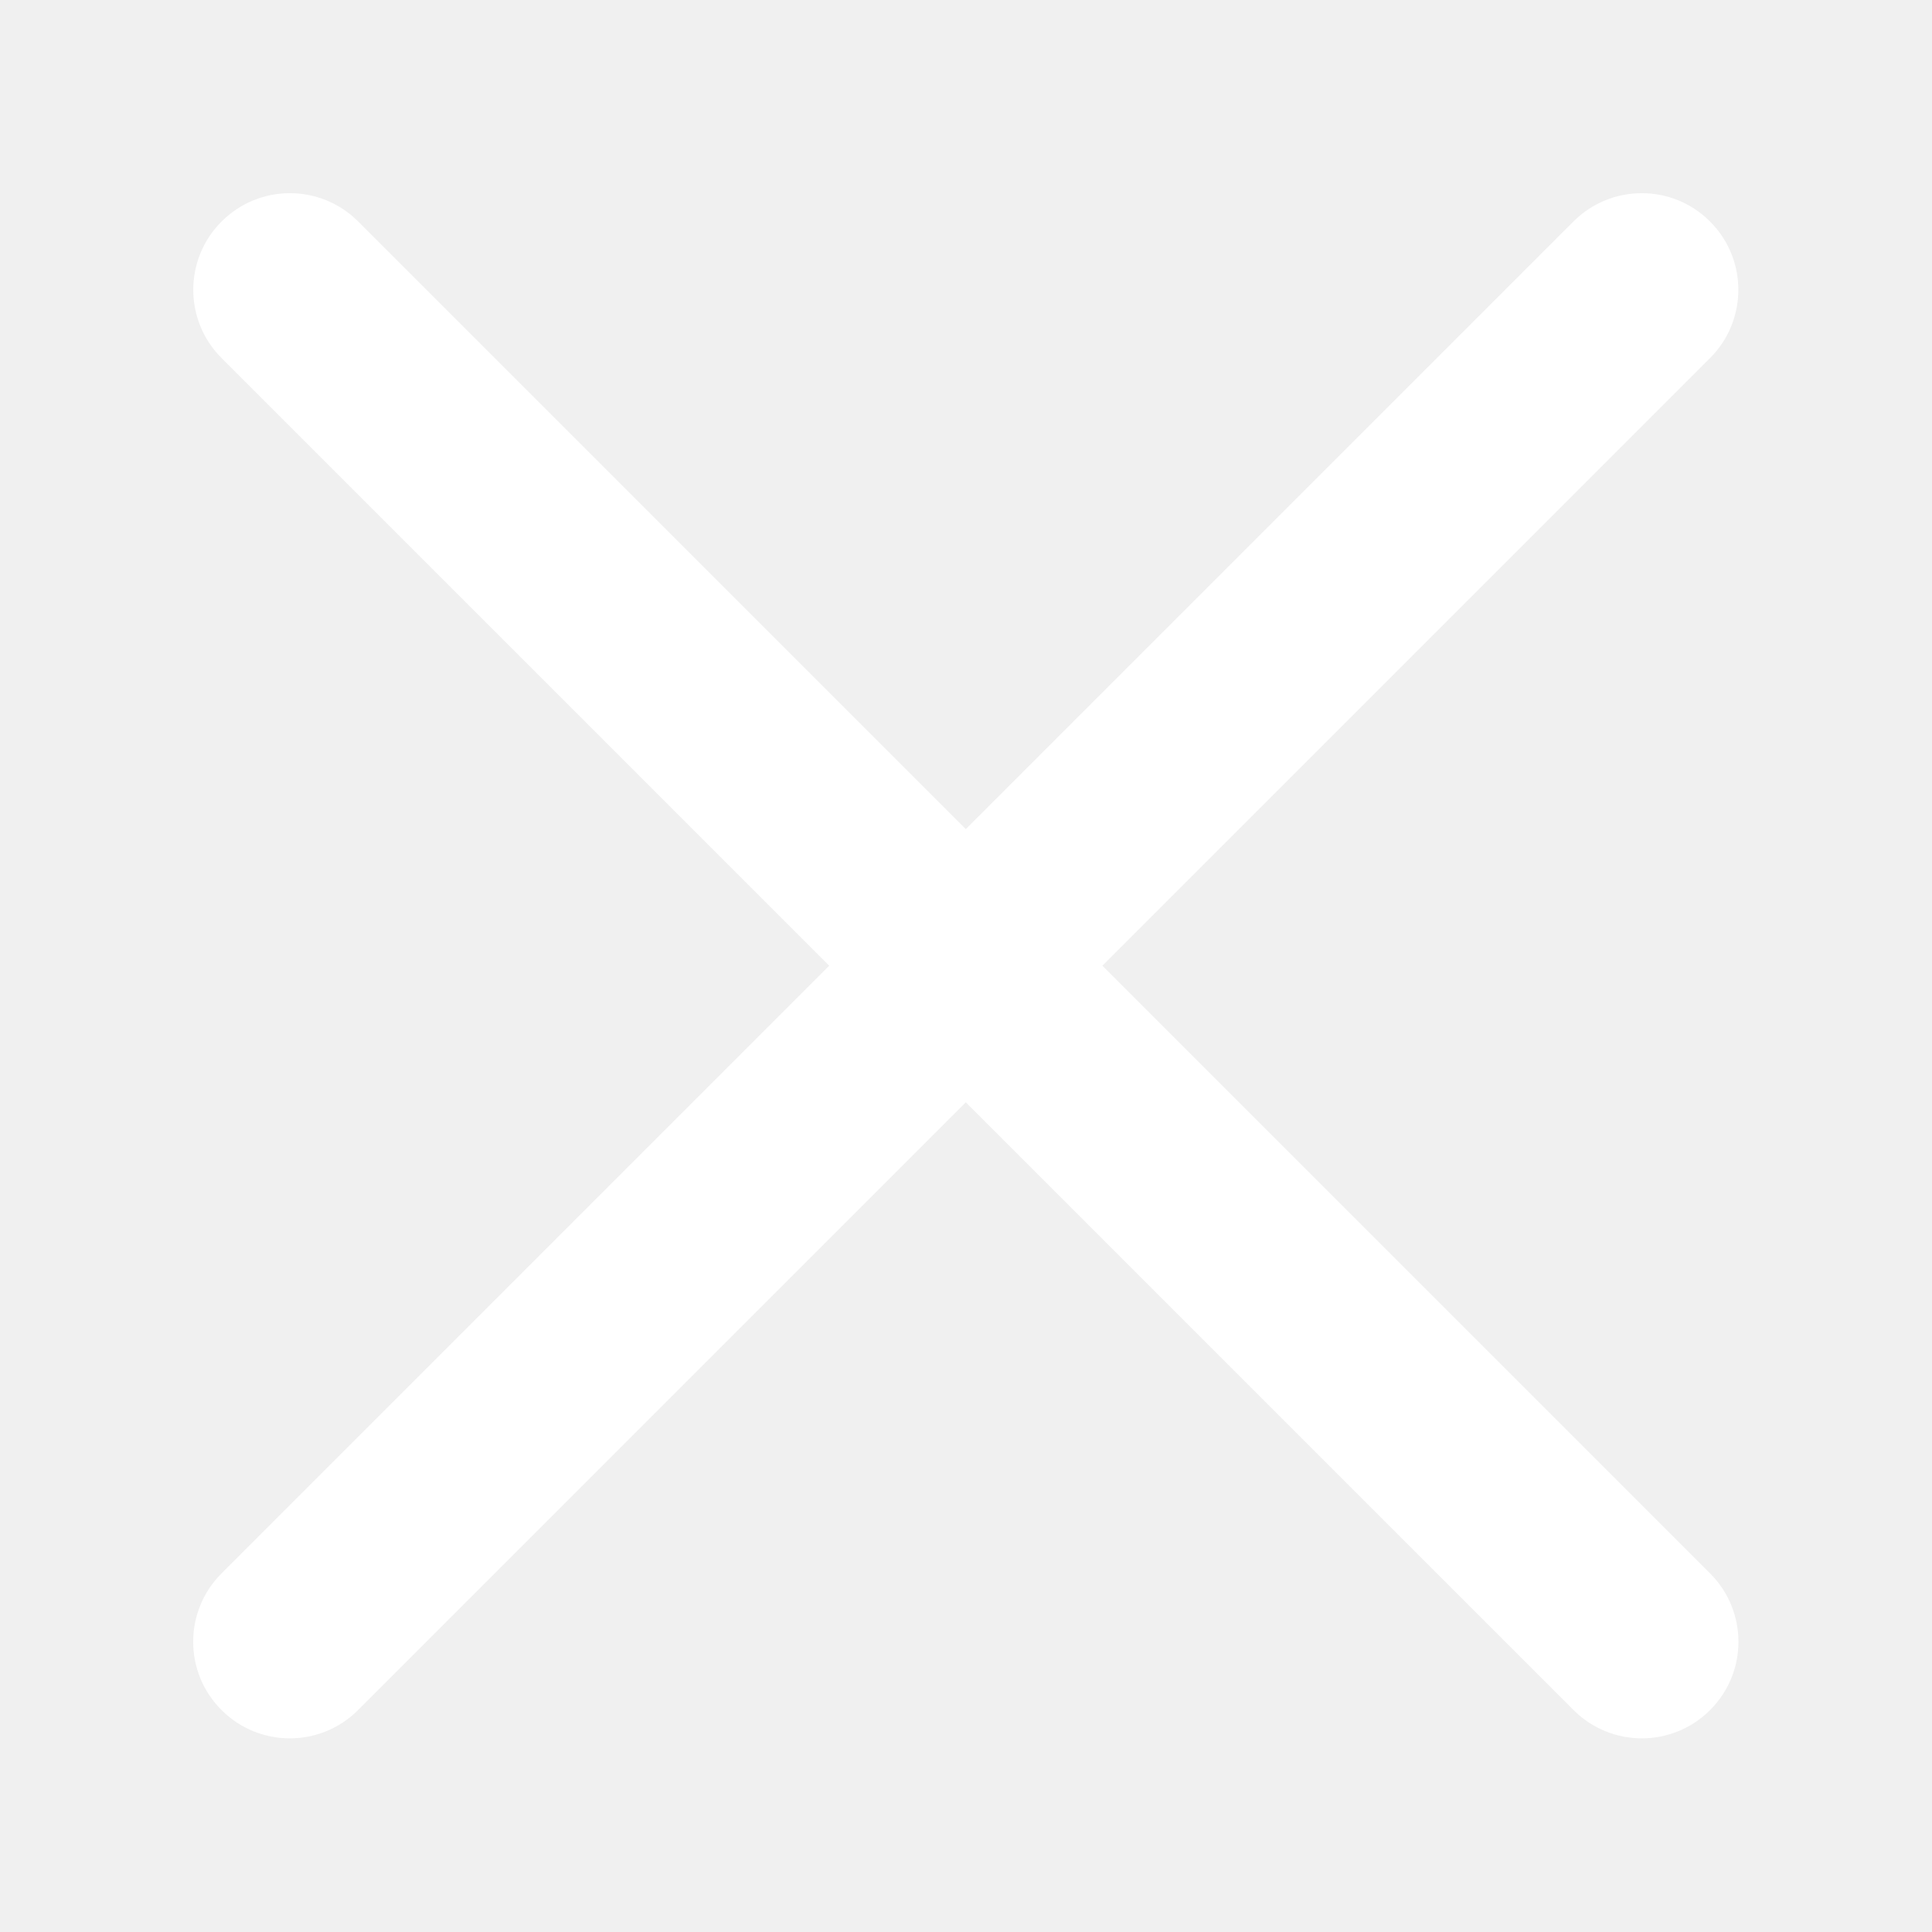
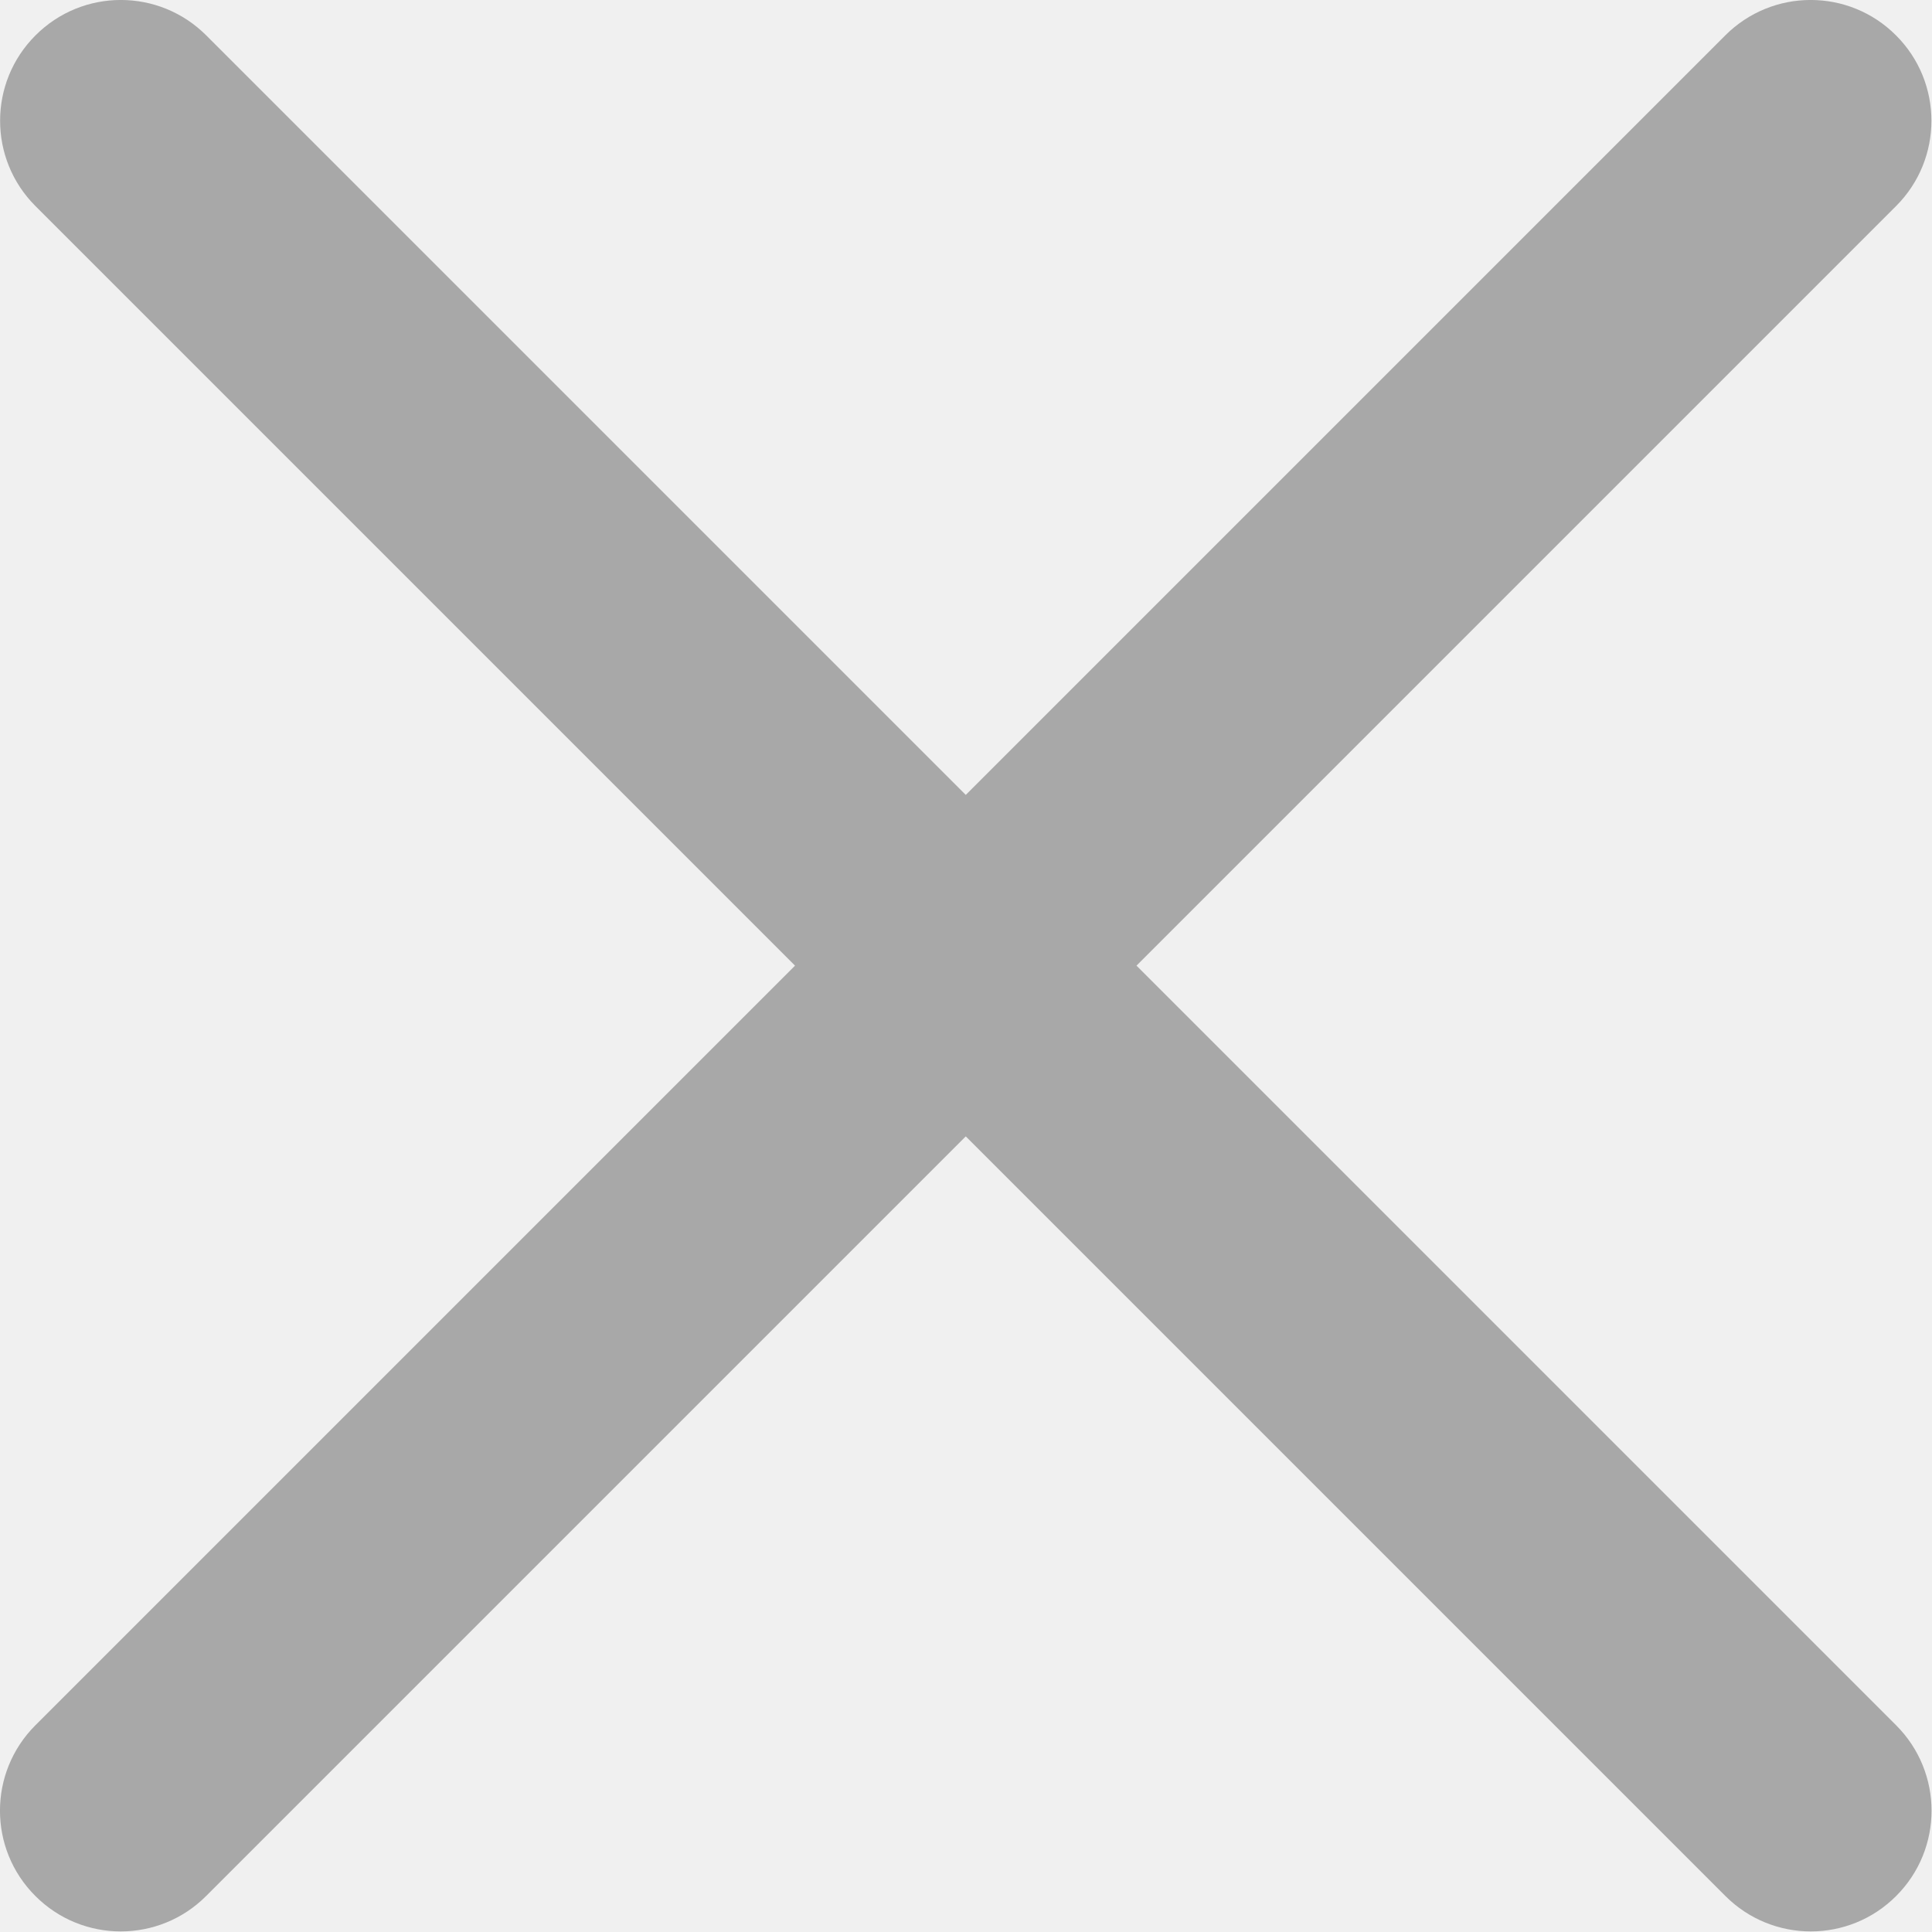
- <svg xmlns="http://www.w3.org/2000/svg" width="20" height="20" viewBox="0 0 20 20" fill="none">
-   <path fill-rule="evenodd" clip-rule="evenodd" d="M17.702 3.707C18.093 3.317 18.093 2.683 17.702 2.293C17.312 1.902 16.679 1.902 16.288 2.293L9.998 8.583L3.708 2.293C3.317 1.902 2.684 1.902 2.294 2.293C1.903 2.683 1.903 3.317 2.294 3.707L8.584 9.997L2.293 16.288C1.902 16.679 1.902 17.312 2.293 17.702C2.683 18.093 3.317 18.093 3.707 17.702L9.998 11.411L16.289 17.702C16.68 18.093 17.313 18.093 17.703 17.702C18.094 17.312 18.094 16.679 17.703 16.288L11.412 9.997L17.702 3.707Z" fill="white" />
+ <svg xmlns="http://www.w3.org/2000/svg" width="16" height="16" viewBox="0 0 16 16" fill="none">
+   <path fill-rule="evenodd" clip-rule="evenodd" d="M15.702 1.707C16.093 1.317 16.093 0.683 15.702 0.293C15.312 -0.098 14.679 -0.098 14.288 0.293L7.998 6.583L1.708 0.293C1.317 -0.098 0.684 -0.098 0.294 0.293C-0.097 0.683 -0.097 1.317 0.294 1.707L6.584 7.997L0.293 14.288C-0.098 14.679 -0.098 15.312 0.293 15.702C0.683 16.093 1.317 16.093 1.707 15.702L7.998 9.411L14.289 15.702C14.68 16.093 15.313 16.093 15.703 15.702C16.094 15.312 16.094 14.679 15.703 14.288L9.412 7.997L15.702 1.707Z" fill="black" fill-opacity="0.3" />
</svg>
